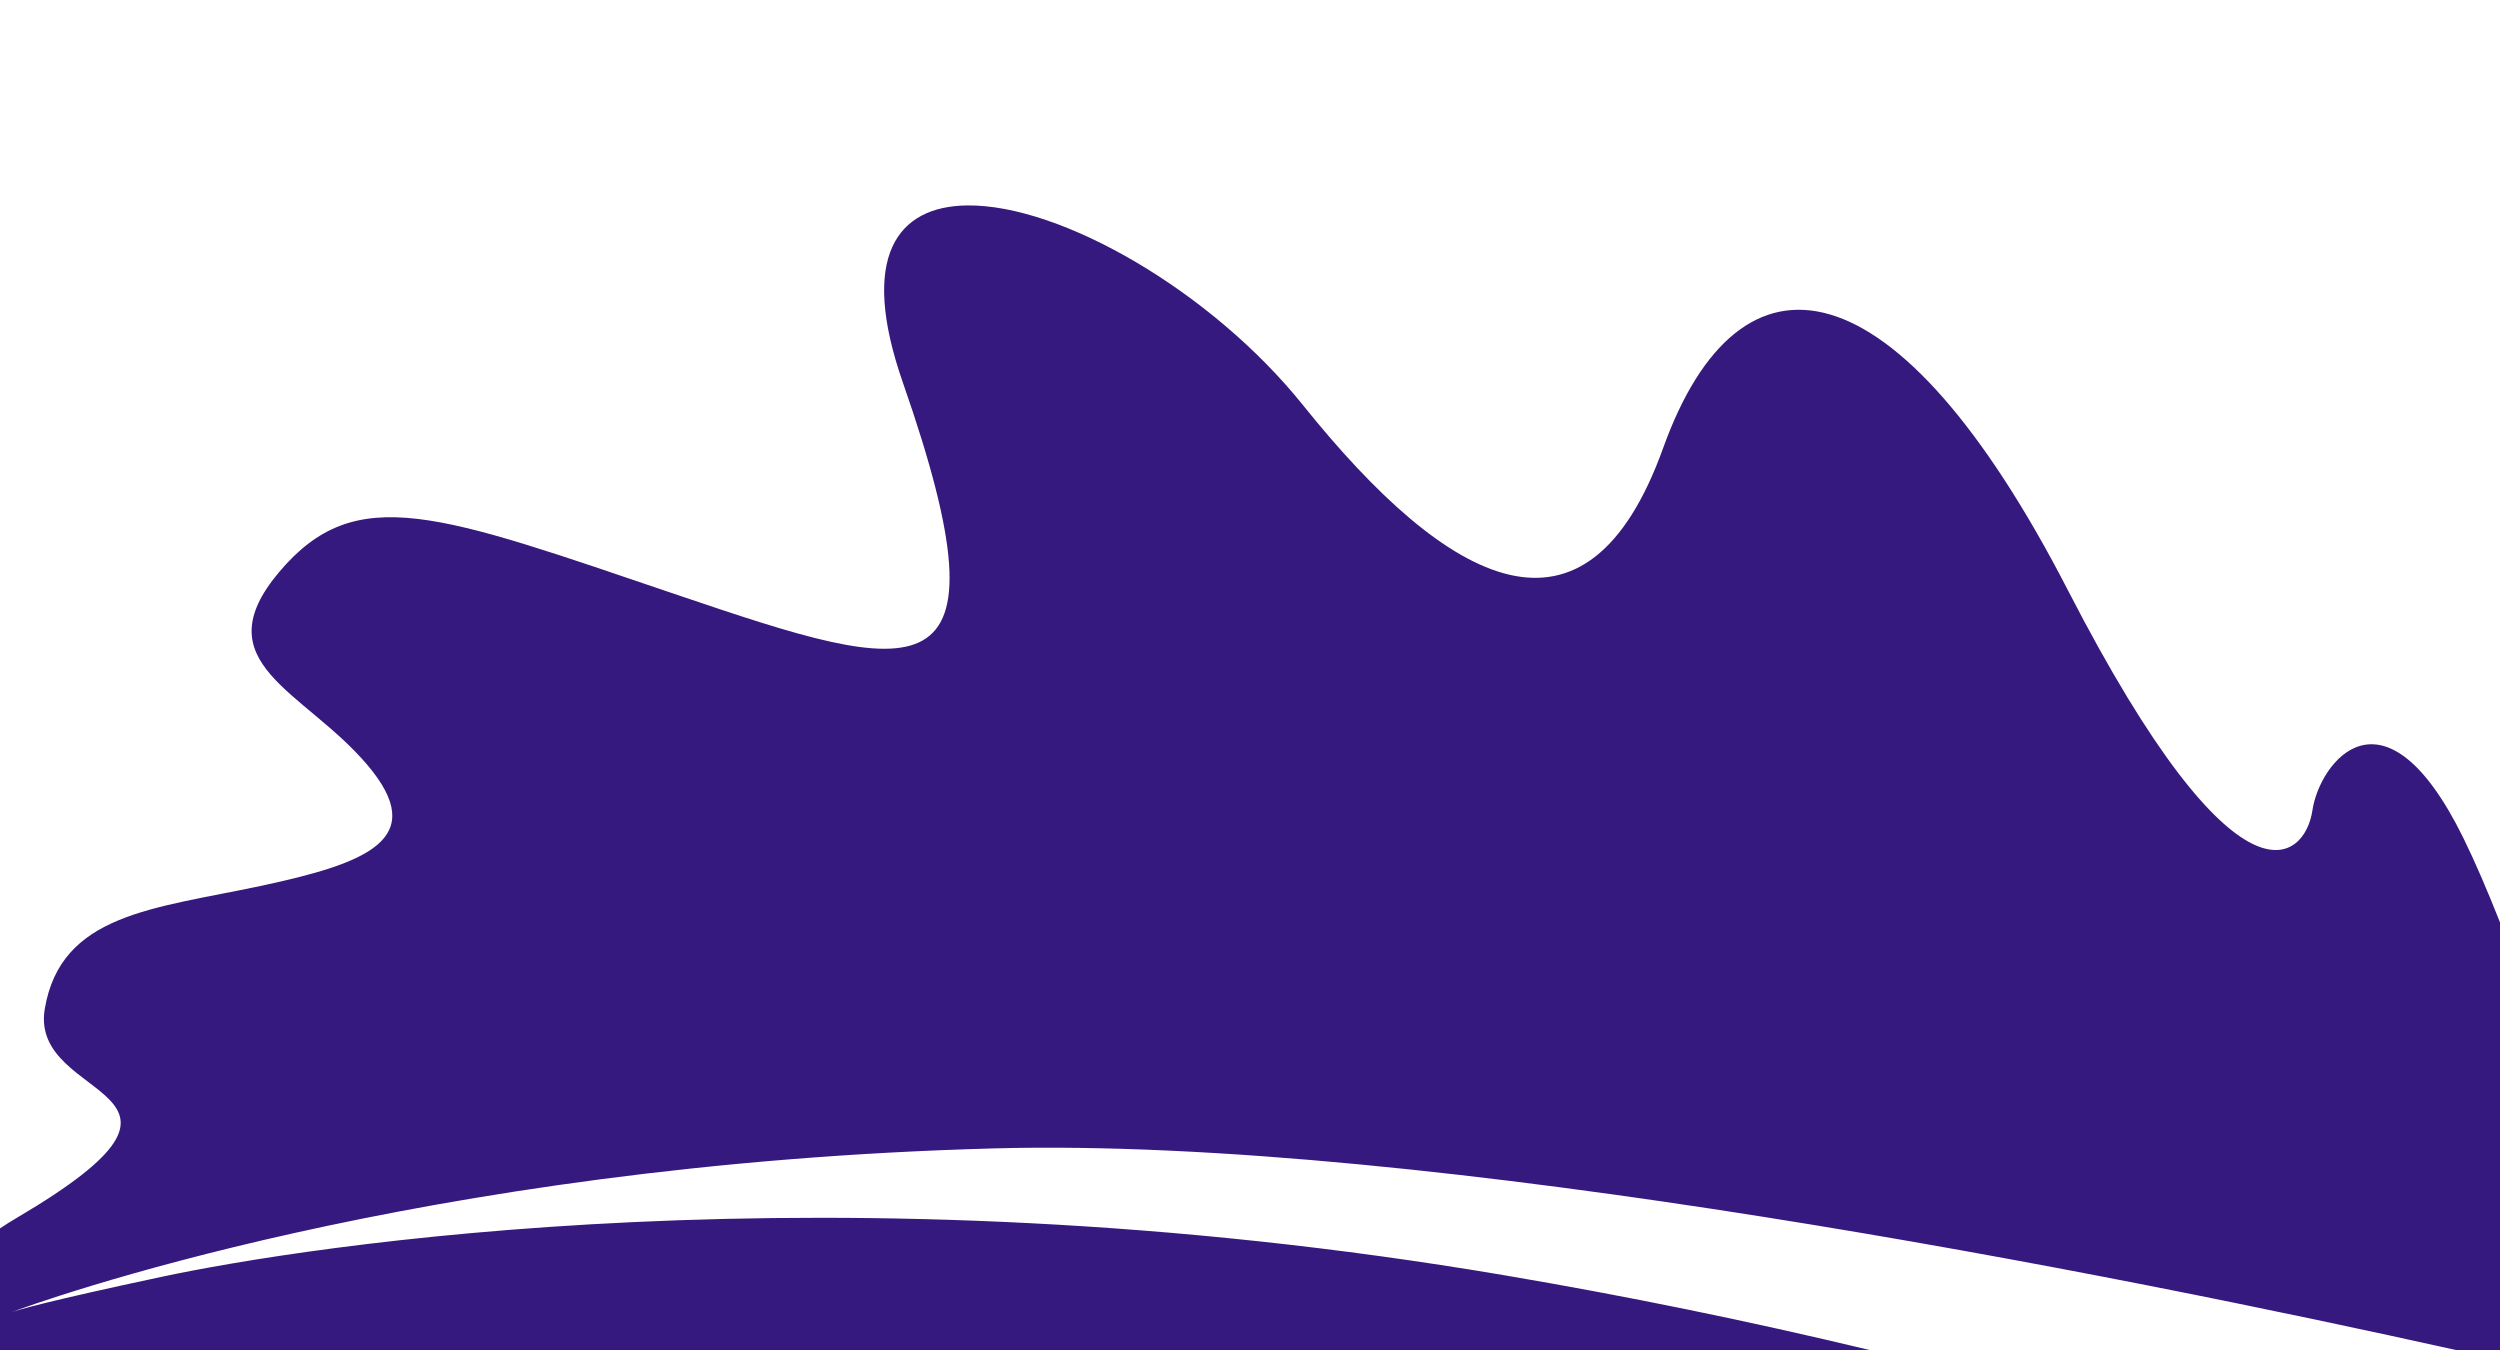
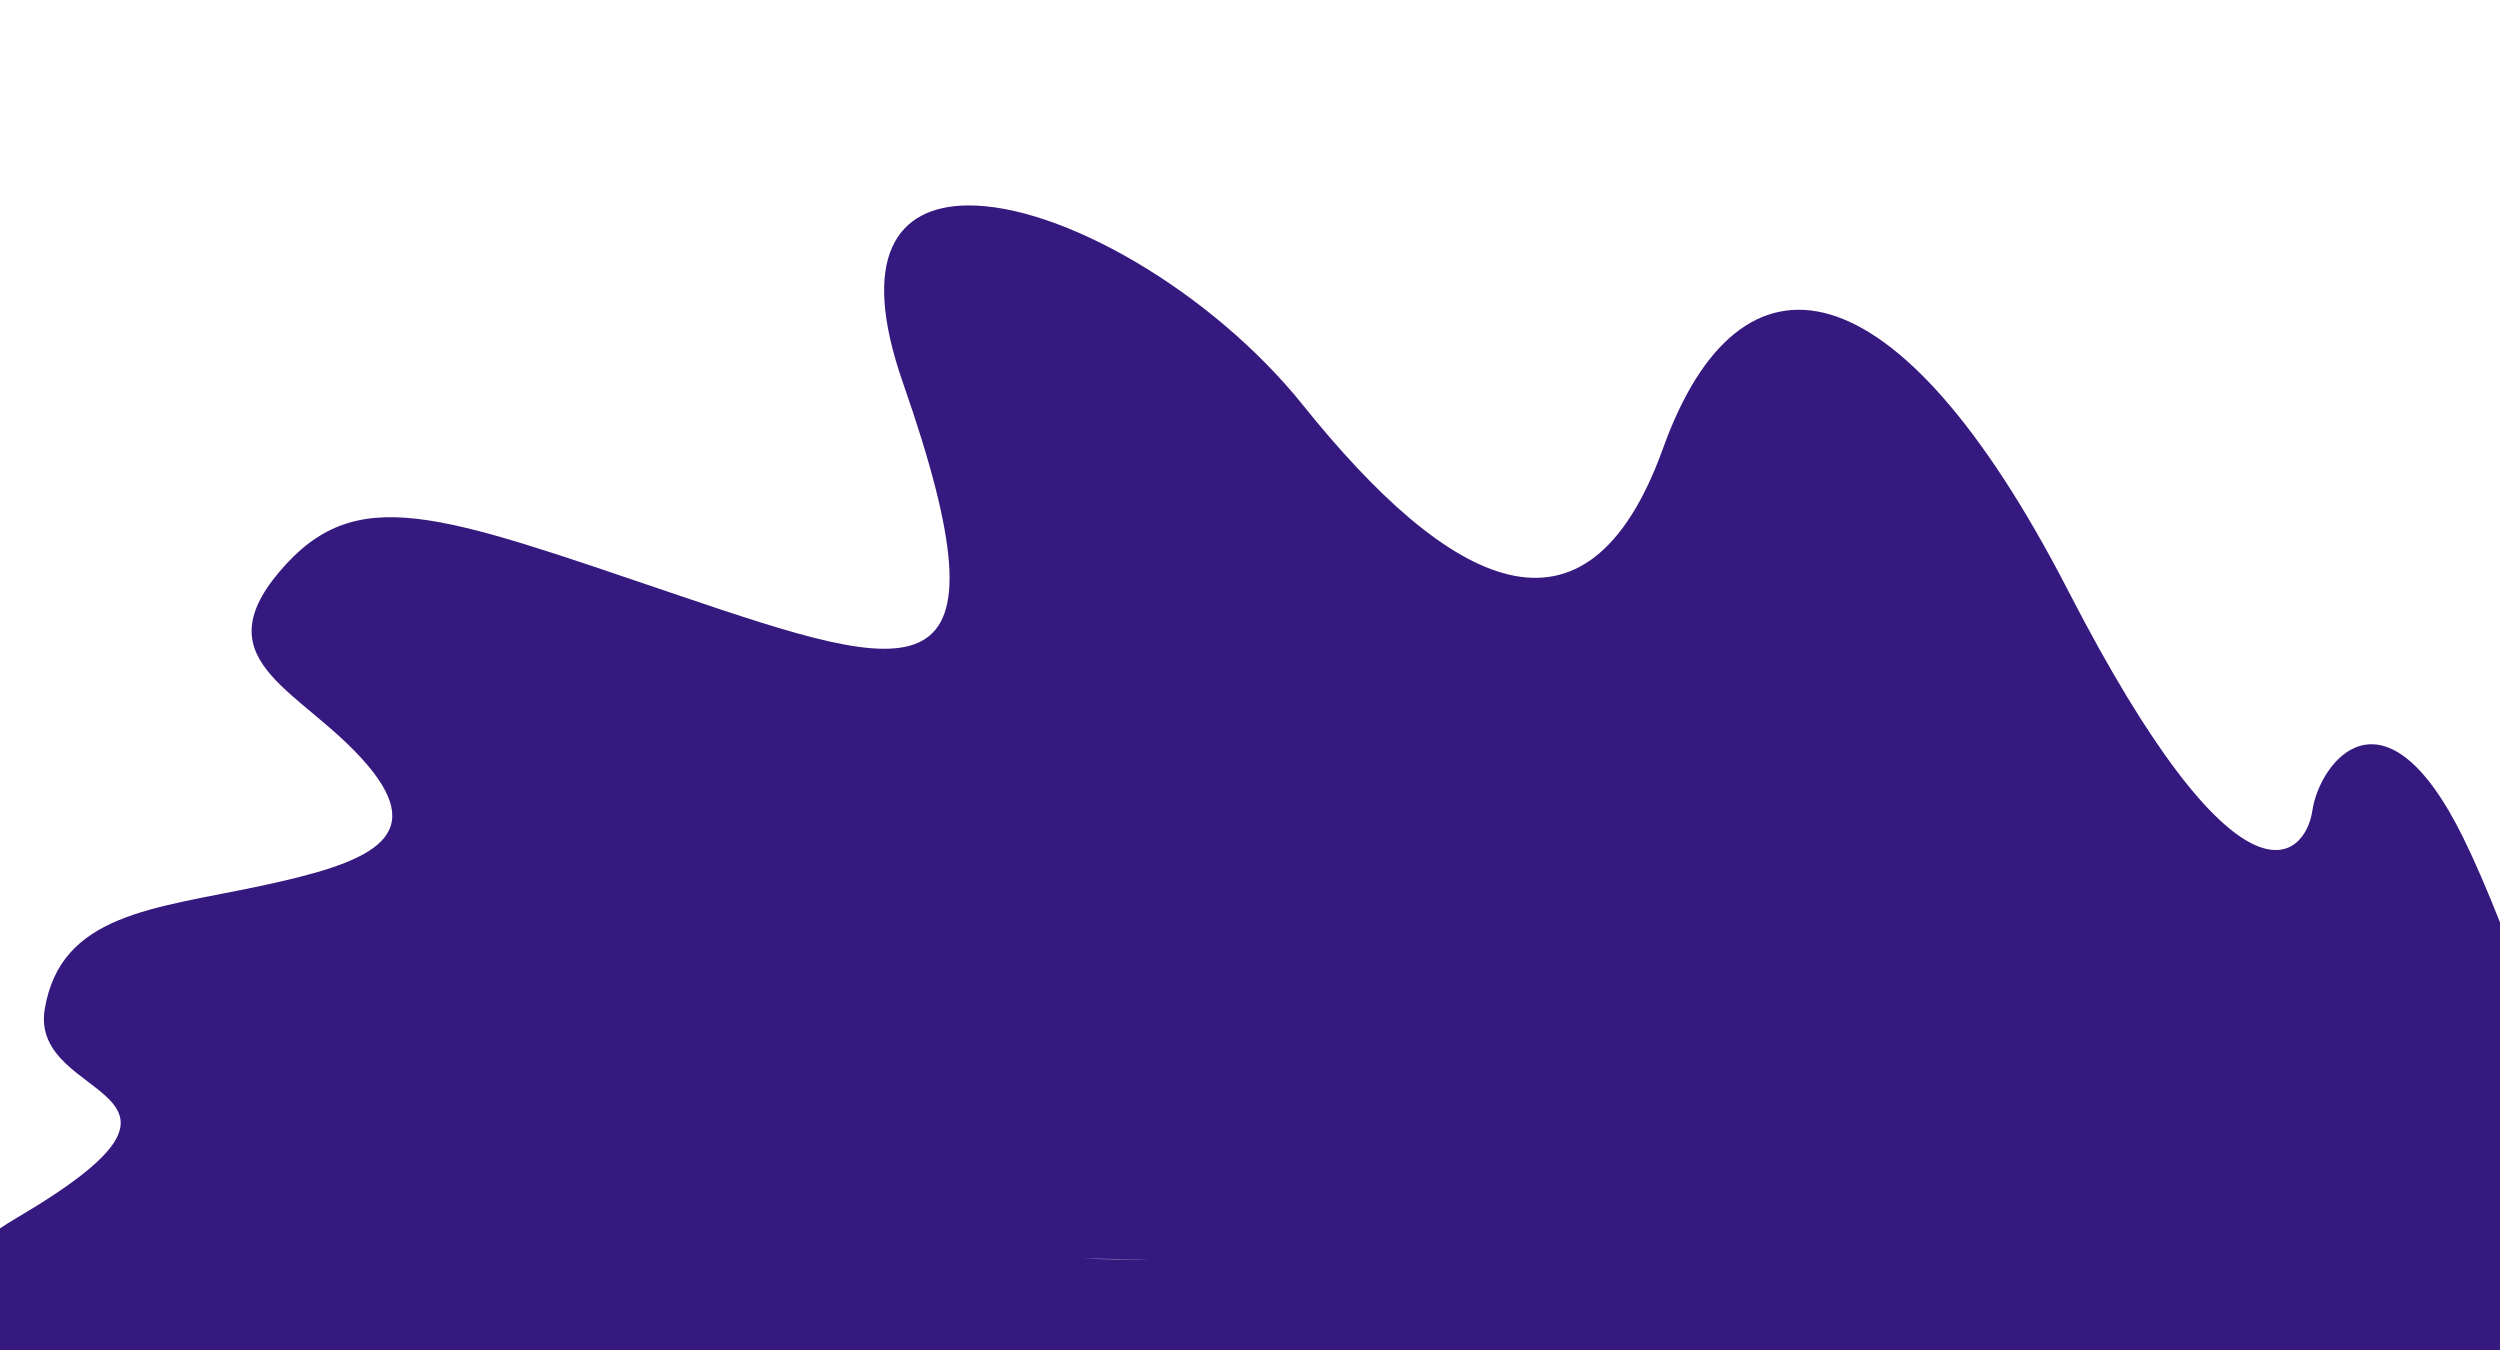
- <svg xmlns="http://www.w3.org/2000/svg" width="1600" height="864">
-   <path d="M619.148 131.475c-45.084.475-69.441 32.787-41.29 113.423 72.138 206.64 9.546 188.042-144.012 135.961-153.559-52.08-206.01-73.097-255.21-14.732-49.199 58.365 16.18 75.893 56.44 123.396 40.261 47.505-.273 62.984-68.406 77.506-68.133 14.523-127.737 17.652-138.018 78.664-10.281 61.014 126.26 48.892-18.05 133.805A210.6 210.6 0 0 0 0 786.162V864h1196.486a3519.037 3519.037 0 0 0-234.316-47.941c-429.164-72.675-768.214-18.188-858.621 1.082-74.004 15.774-92.123 21.223-96.352 22.707 14.805-5.527 259.872-95.04 629.487-104.885 279.482-7.444 719.648 81.142 935.056 129.037H1600V590.326c-8.13-20.532-16.096-39.107-23.59-54.303-50.664-102.738-91.946-48.243-96.486-17.29-4.541 30.954-46.55 72.402-156.383-140.84-109.833-213.244-210.112-227.434-259.137-91.135-49.024 136.3-137.104 88.928-230.5-27.473-58.563-72.988-154.917-128.442-214.756-127.81z" fill="#36197f" />
+ <svg xmlns="http://www.w3.org/2000/svg" id="svg4" version="1.1" height="864" width="1600">
+   <defs id="defs8" />
+   <path id="path2" fill="#36197f" d="m 619.148,131.475 c -45.084,0.475 -69.441,32.787 -41.29,113.423 72.138,206.64 9.546,188.042 -144.012,135.961 -153.559,-52.08 -206.01,-73.097 -255.21,-14.732 -49.199,58.365 16.18,75.893 56.44,123.396 40.261,47.505 -0.273,62.984 -68.406,77.506 C 98.537,581.552 38.933,584.681 28.652,645.693 18.371,706.707 154.912,694.585 10.602,779.498 7.003,781.614 3.467,783.836 0,786.162 V 864 l 1228.605,25.695 C 1151.065,871.064 1678.626,877.321 1600,864 1170.836,791.325 193.956,797.871 103.549,817.141 29.545,832.915 11.426,838.364 7.197,839.848 22.002,834.321 318.459,815.47 688.074,805.625 963.448,804.144 1292.312,899.947 1571.74,864 H 1600 V 590.326 c -8.13,-20.532 -16.096,-39.107 -23.59,-54.303 -50.664,-102.738 -91.946,-48.243 -96.486,-17.29 -4.541,30.954 -46.55,72.402 -156.383,-140.84 C 1213.708,164.649 1113.429,150.459 1064.404,286.758 1015.38,423.058 927.3,375.686 833.904,259.285 775.341,186.297 678.987,130.843 619.148,131.475 Z" />
</svg>
